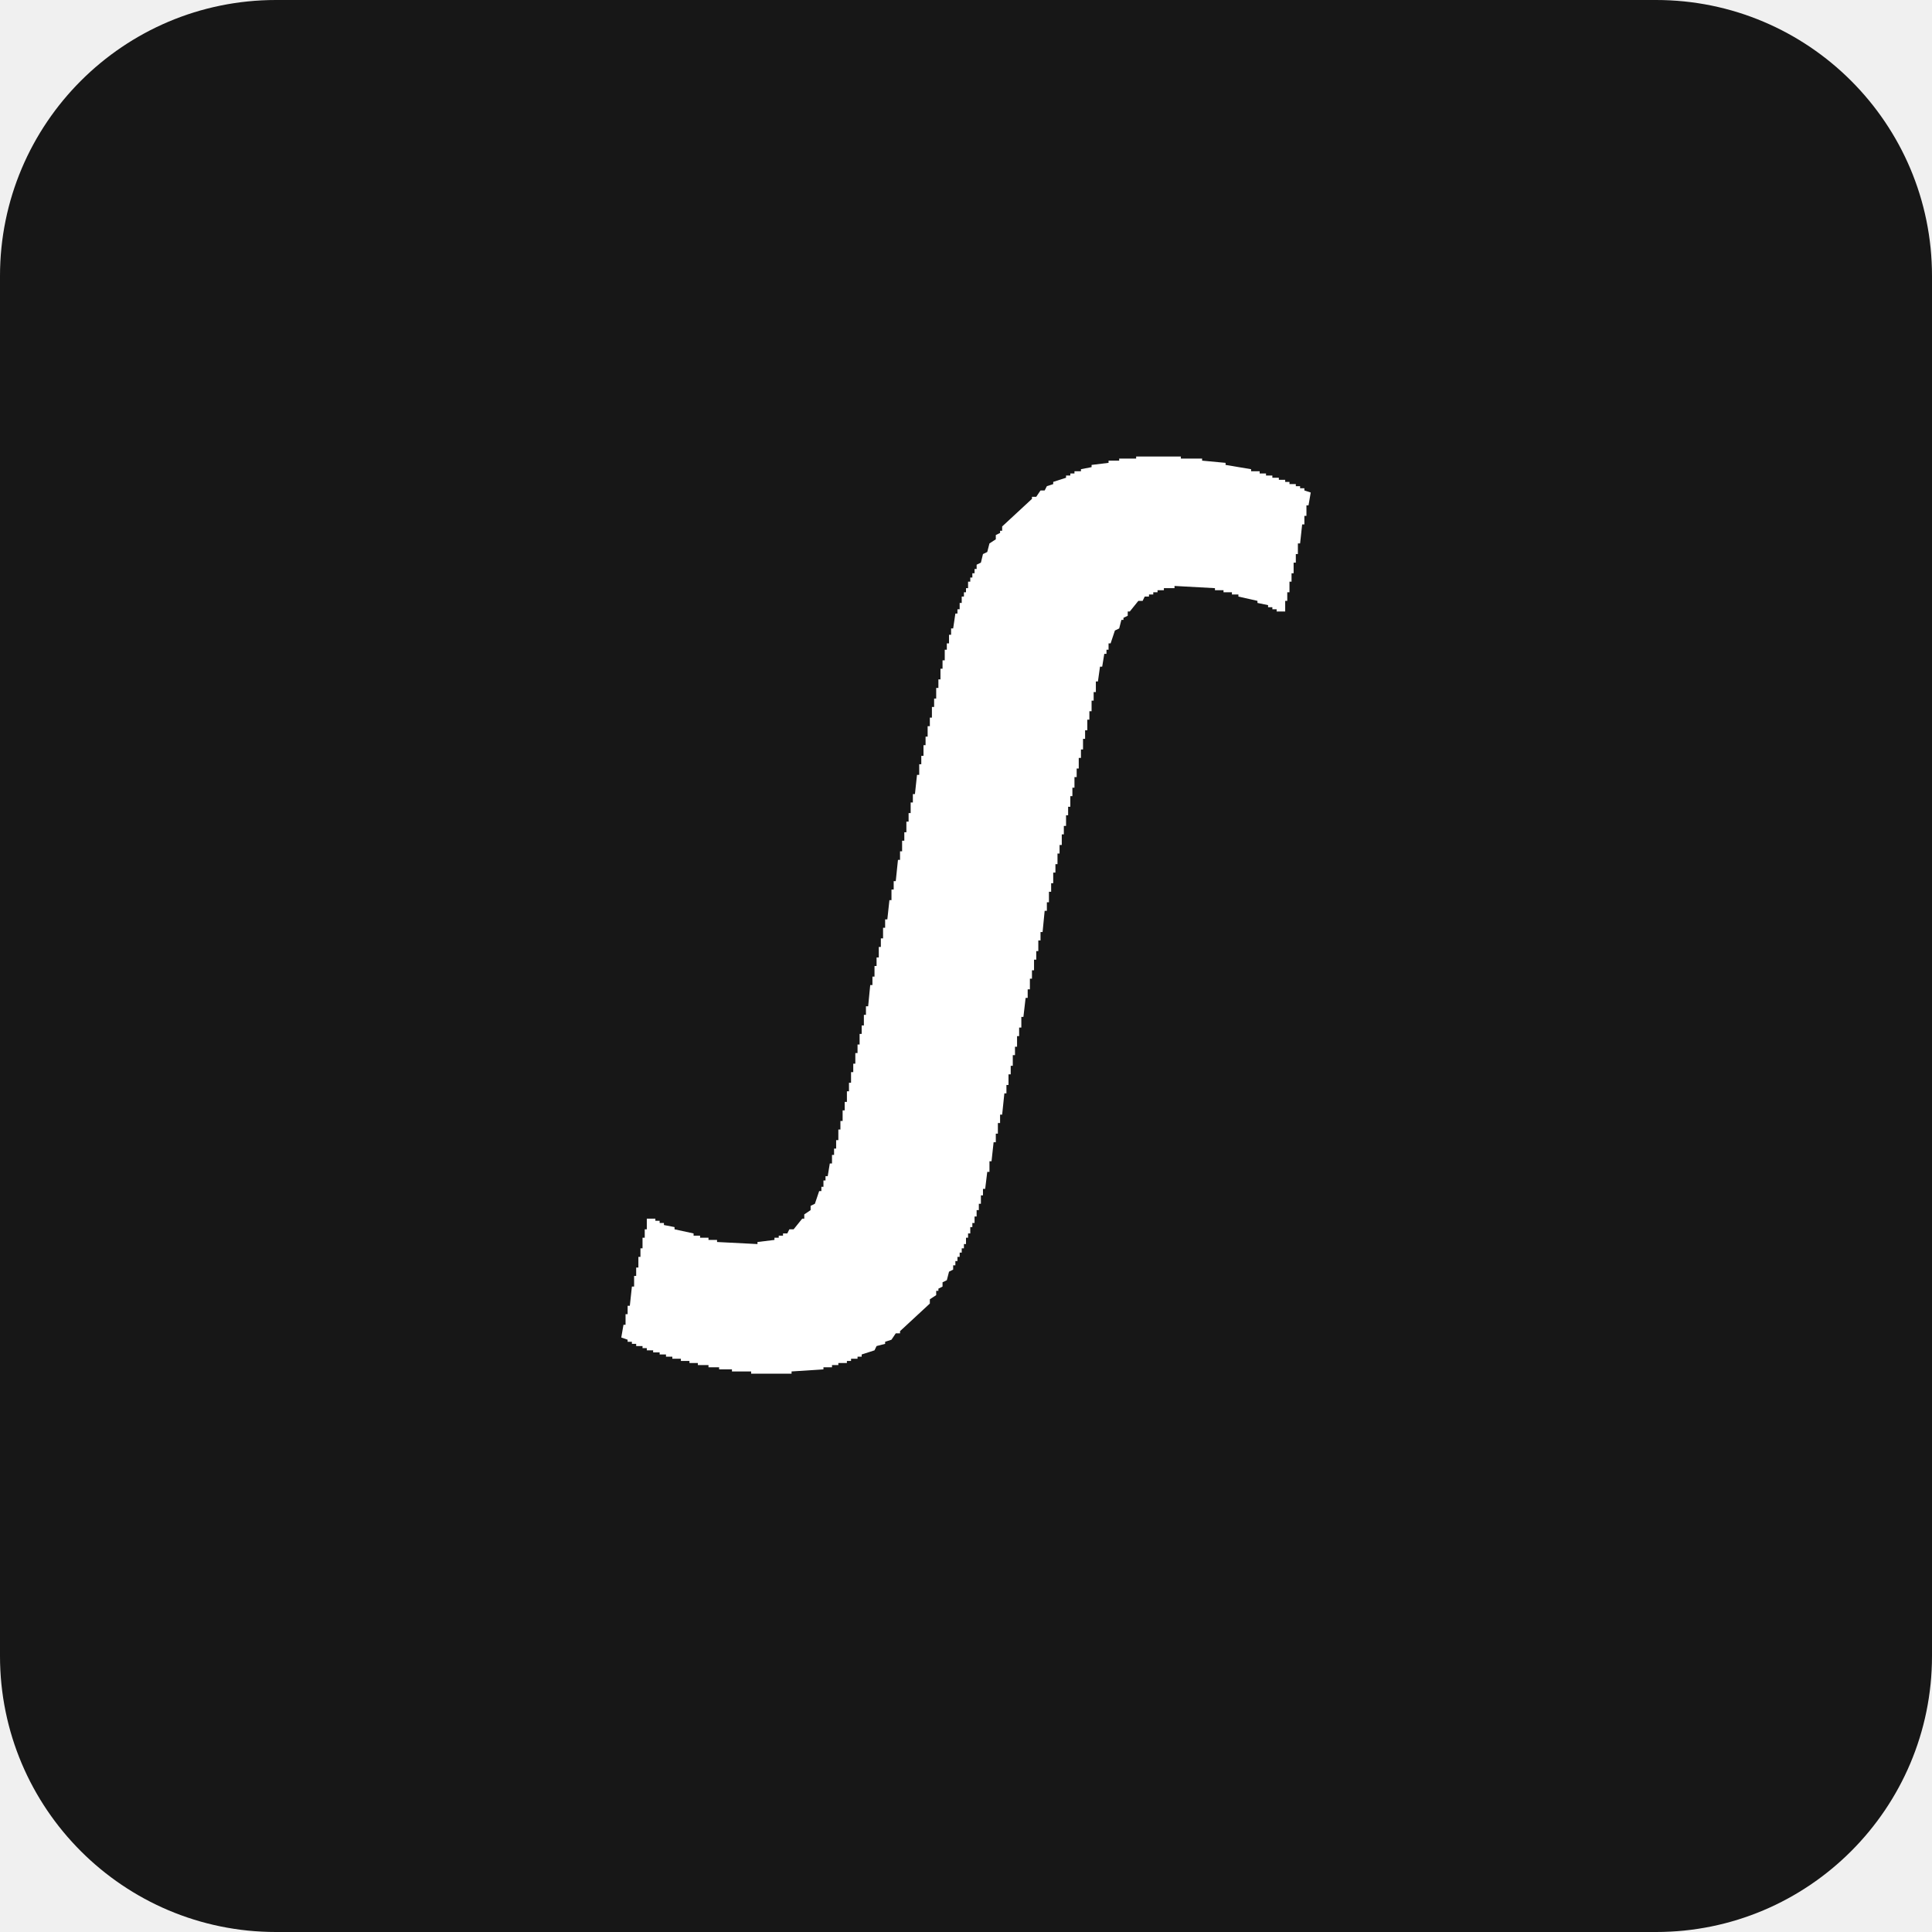
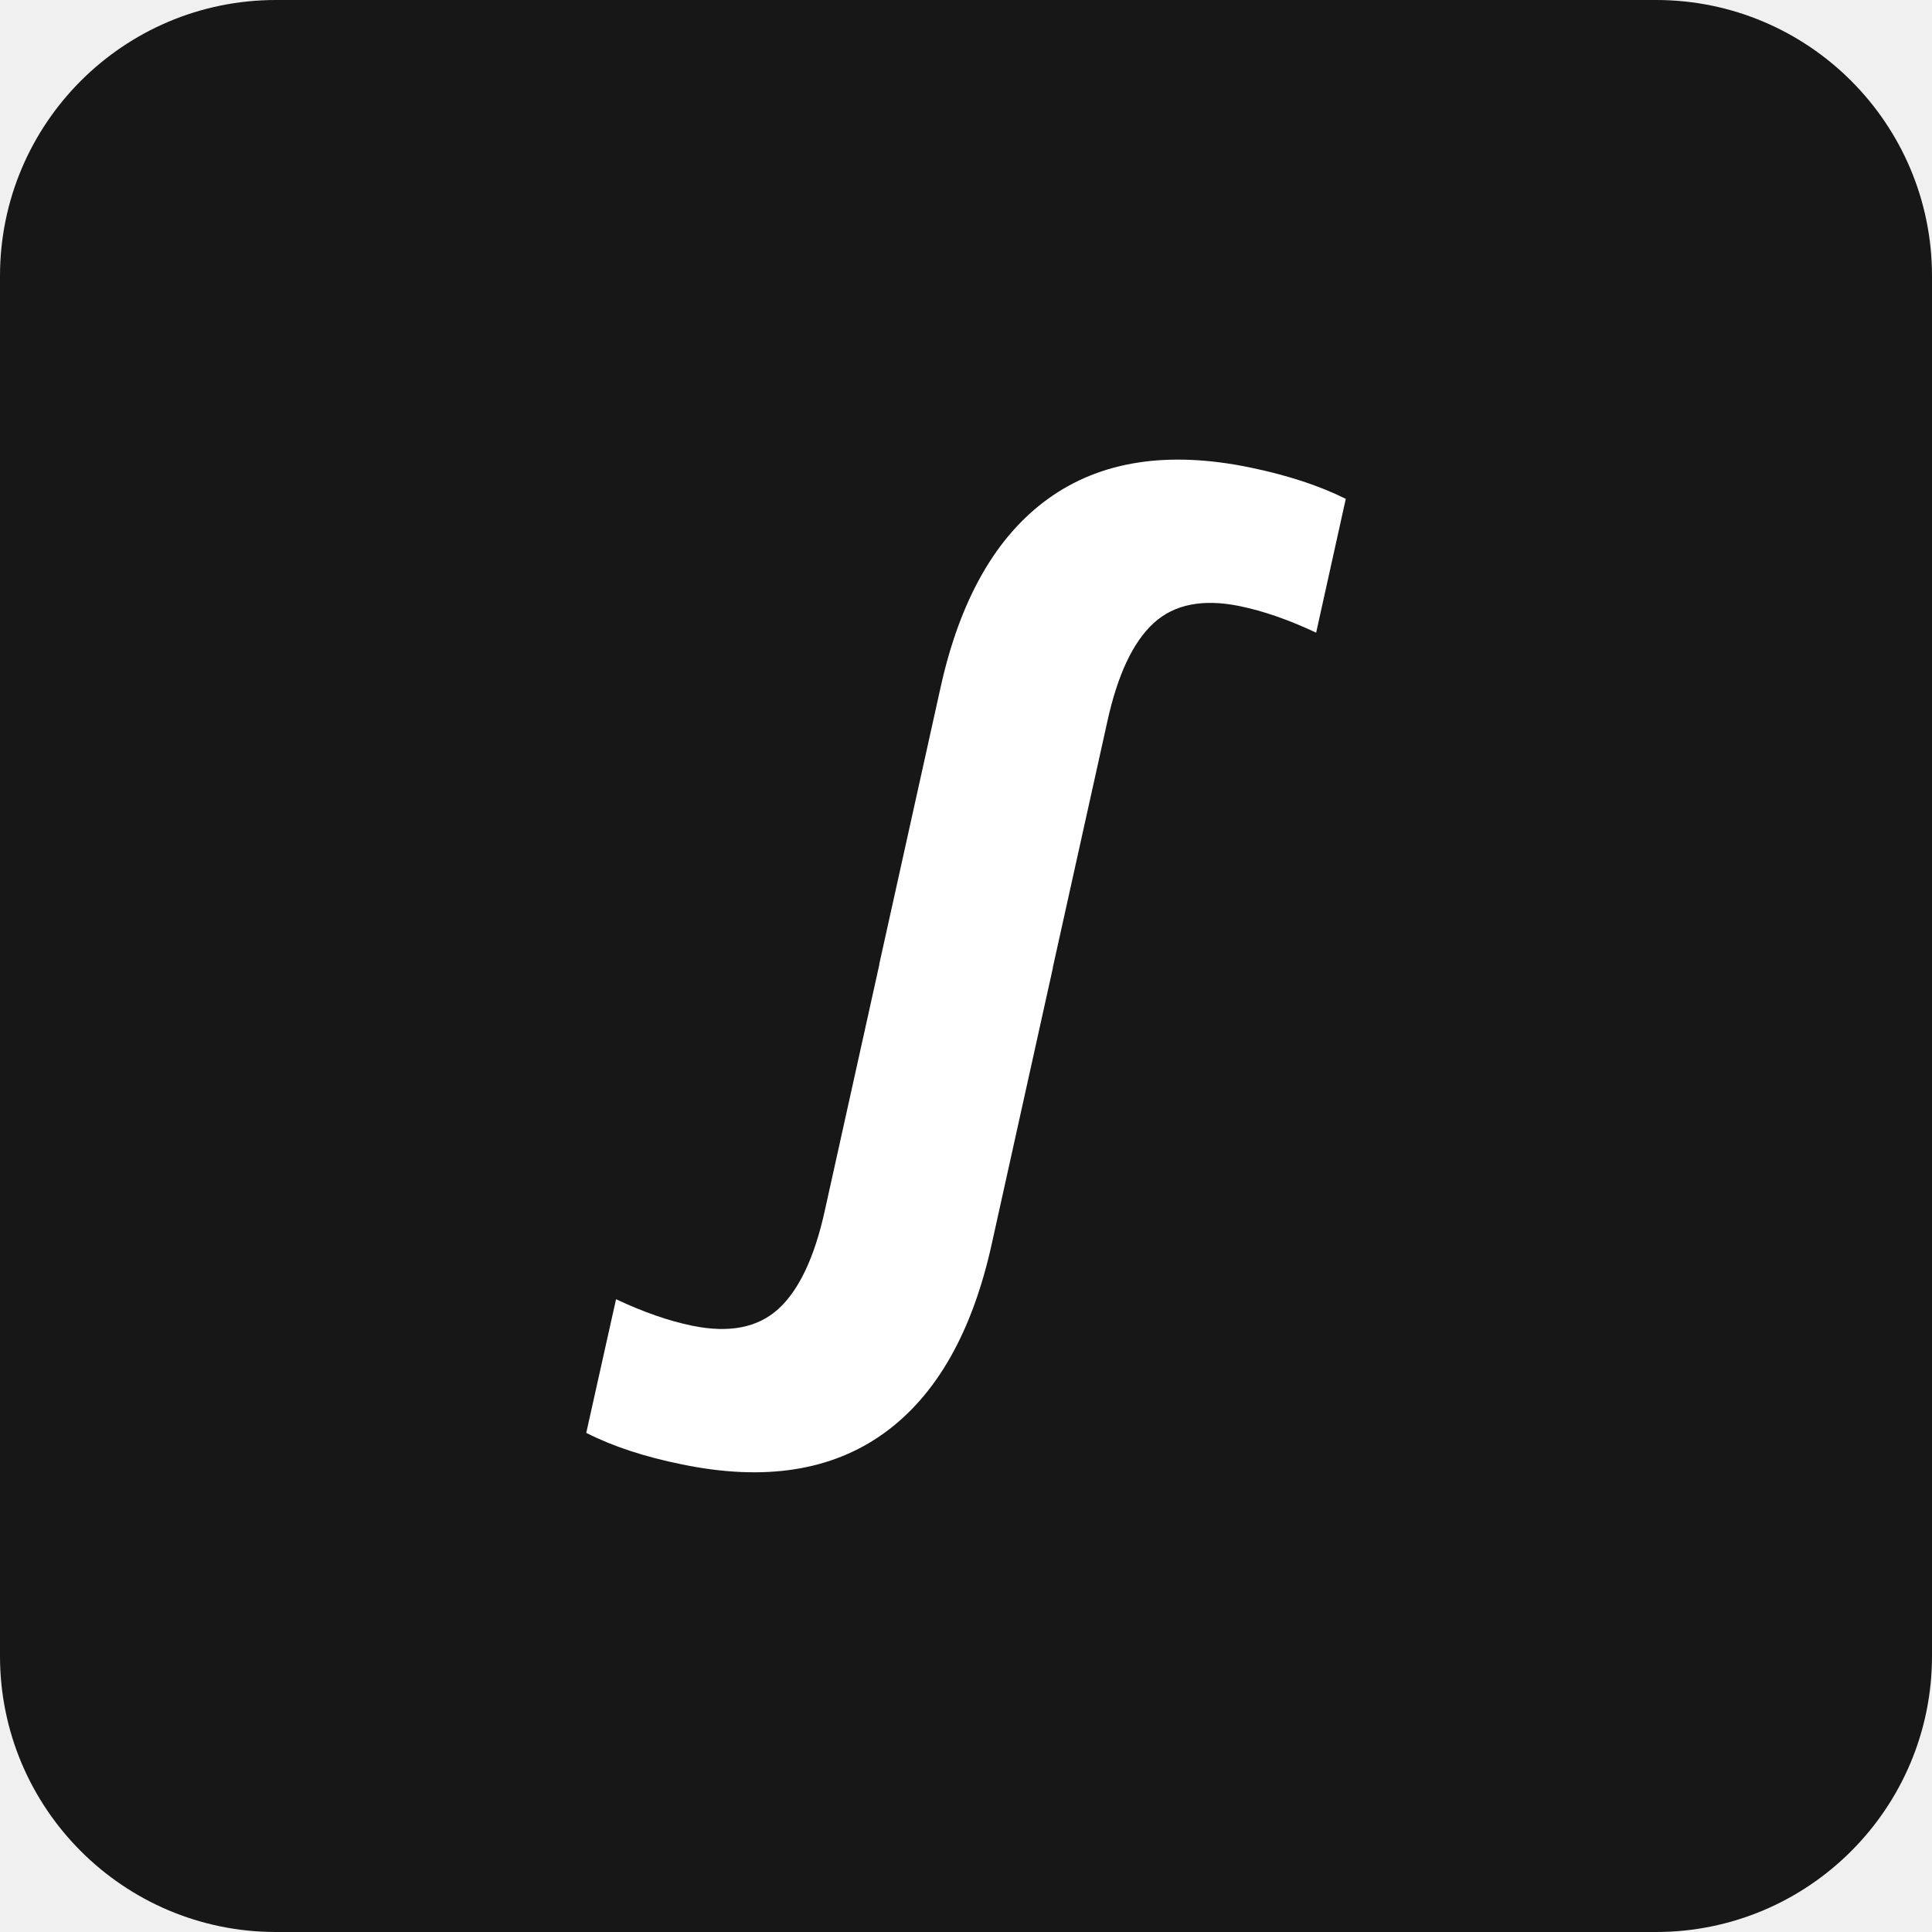
<svg xmlns="http://www.w3.org/2000/svg" width="140" height="140" viewBox="0 0 140 140" fill="none">
  <rect width="140" height="140" rx="20" fill="#171717" />
-   <path d="M82.49 33.08L82.33 33.08L82.33 33.23L81.10 33.23L81.10 33.38L80.33 33.38L80.33 33.54L79.10 33.69L79.10 33.85L78.33 34.00L78.33 34.15L77.86 34.15L77.86 34.31L77.56 34.31L77.56 34.46L77.25 34.46L77.25 34.62L76.32 34.92L76.32 35.08L75.86 35.23L75.70 35.54L75.40 35.54L75.09 36.00L74.78 36.00L74.78 36.15L72.62 38.15L72.62 38.46L72.47 38.46L72.47 38.62L72.16 38.77L72.16 39.08L71.70 39.38L71.54 40.00L71.23 40.15L71.08 40.77L70.77 40.92L70.77 41.23L70.62 41.23L70.62 41.54L70.46 41.54L70.46 41.85L70.31 41.85L70.31 42.15L70.15 42.15L70.15 42.62L70.00 42.62L70.00 42.92L69.85 42.92L69.85 43.23L69.69 43.23L69.69 43.69L69.54 43.69L69.54 44.15L69.38 44.15L69.38 44.46L69.23 44.46L69.07 45.54L68.92 45.54L68.92 46.00L68.77 46.00L68.77 46.62L68.61 46.62L68.61 47.08L68.46 47.08L68.46 47.85L68.30 47.85L68.30 48.46L68.15 48.46L68.15 49.23L68.00 49.23L68.00 49.85L67.84 49.85L67.84 50.62L67.69 50.62L67.69 51.23L67.53 51.23L67.53 52.00L67.38 52.00L67.38 52.62L67.22 52.62L67.22 53.38L67.07 53.38L67.07 54.00L66.92 54.00L66.92 54.77L66.76 54.77L66.76 55.38L66.61 55.38L66.61 56.15L66.45 56.15L66.30 57.54L66.15 57.54L66.15 58.15L65.99 58.15L65.99 58.92L65.84 58.92L65.84 59.54L65.68 59.54L65.68 60.31L65.53 60.31L65.53 60.92L65.37 60.92L65.37 61.69L65.22 61.69L65.22 62.31L65.07 62.31L64.91 63.85L64.76 63.85L64.76 64.46L64.60 64.46L64.60 65.23L64.45 65.23L64.30 66.62L64.14 66.62L64.14 67.23L63.99 67.23L63.99 68.00L63.83 68.00L63.83 68.62L63.68 68.62L63.68 69.38L63.52 69.38L63.52 70.00L63.37 70.00L63.37 70.77L63.22 70.77L63.22 71.38L63.06 71.38L62.91 72.92L62.75 72.92L62.75 73.54L62.60 73.54L62.60 74.31L62.44 74.31L62.44 74.92L62.29 74.92L62.29 75.69L62.14 75.69L62.14 76.31L61.98 76.31L61.98 77.08L61.83 77.08L61.83 77.69L61.67 77.69L61.67 78.46L61.52 78.46L61.52 79.08L61.37 79.08L61.37 79.85L61.21 79.85L61.21 80.46L61.06 80.46L61.06 81.23L60.90 81.23L60.90 81.85L60.75 81.85L60.75 82.62L60.59 82.62L60.59 83.23L60.44 83.23L60.44 83.69L60.29 83.69L60.29 84.31L60.13 84.31L59.98 85.23L59.82 85.23L59.82 85.54L59.67 85.54L59.67 86.00L59.52 86.00L59.52 86.31L59.36 86.31L59.05 87.23L58.74 87.38L58.74 87.69L58.28 88.00L58.28 88.31L58.13 88.31L57.51 89.08L57.20 89.08L57.05 89.38L56.74 89.38L56.74 89.54L56.43 89.54L56.43 89.69L56.12 89.69L56.12 89.85L54.89 90.00L54.89 90.15L51.96 90.00L51.96 89.85L51.34 89.85L51.34 89.69L50.73 89.69L50.73 89.54L50.26 89.54L50.26 89.38L48.88 89.08L48.88 88.92L48.11 88.77L48.11 88.62L47.80 88.62L47.80 88.46L47.49 88.46L47.49 88.31L46.87 88.31L46.87 89.08L46.72 89.08L46.72 89.69L46.56 89.69L46.56 90.46L46.41 90.46L46.41 91.08L46.26 91.08L46.26 91.85L46.10 91.85L46.10 92.46L45.95 92.46L45.95 93.23L45.79 93.23L45.64 94.62L45.48 94.62L45.48 95.23L45.33 95.23L45.33 96.00L45.18 96.00L45.02 96.92L45.48 97.08L45.48 97.23L45.79 97.23L45.79 97.38L46.10 97.38L46.10 97.54L46.56 97.54L46.56 97.69L46.87 97.69L46.87 97.85L47.33 97.85L47.33 98.00L47.80 98.00L47.80 98.15L48.26 98.15L48.26 98.31L48.72 98.31L48.72 98.46L49.34 98.46L49.34 98.62L49.96 98.62L49.96 98.77L50.57 98.77L50.57 98.92L51.34 98.92L51.34 99.08L52.11 99.08L52.11 99.23L53.04 99.23L53.04 99.38L54.43 99.38L54.43 99.54L57.36 99.54L57.36 99.38L59.67 99.23L59.67 99.08L60.29 99.08L60.29 98.92L60.75 98.92L60.75 98.77L61.37 98.77L61.37 98.62L61.67 98.62L61.67 98.46L62.14 98.46L62.14 98.31L62.44 98.31L62.44 98.15L63.37 97.85L63.52 97.54L64.14 97.38L64.14 97.23L64.60 97.08L64.91 96.62L65.22 96.62L65.22 96.46L67.38 94.46L67.38 94.15L67.84 93.85L67.84 93.54L68.00 93.54L68.00 93.38L68.30 93.23L68.30 92.92L68.61 92.77L68.77 92.15L69.07 92.00L69.07 91.69L69.23 91.69L69.23 91.38L69.38 91.38L69.38 91.08L69.54 91.08L69.54 90.77L69.69 90.77L69.69 90.46L69.85 90.46L69.85 90.15L70.00 90.15L70.00 89.69L70.15 89.69L70.15 89.38L70.31 89.38L70.31 88.92L70.46 88.92L70.46 88.62L70.62 88.62L70.62 88.15L70.77 88.15L70.77 87.69L70.93 87.69L70.93 87.23L71.08 87.23L71.08 86.62L71.23 86.62L71.23 86.15L71.39 86.15L71.54 84.92L71.70 84.92L71.70 84.15L71.85 84.15L72.00 82.77L72.16 82.77L72.16 82.15L72.31 82.15L72.31 81.38L72.47 81.38L72.47 80.77L72.62 80.77L72.78 79.23L72.93 79.23L72.93 78.62L73.08 78.62L73.08 77.85L73.24 77.85L73.24 77.23L73.39 77.23L73.39 76.46L73.55 76.46L73.55 75.85L73.70 75.85L73.70 75.08L73.85 75.08L73.85 74.46L74.01 74.46L74.01 73.69L74.16 73.69L74.32 72.31L74.47 72.31L74.47 71.69L74.63 71.69L74.63 70.92L74.78 70.92L74.78 70.31L74.93 70.31L74.93 69.54L75.09 69.54L75.09 68.92L75.24 68.92L75.24 68.15L75.40 68.15L75.40 67.54L75.55 67.54L75.70 66.00L75.86 66.00L75.86 65.38L76.01 65.38L76.01 64.62L76.17 64.62L76.17 64.00L76.32 64.00L76.32 63.23L76.48 63.23L76.48 62.62L76.63 62.62L76.63 61.85L76.78 61.85L76.78 61.23L76.94 61.23L76.94 60.46L77.09 60.46L77.09 59.85L77.25 59.85L77.25 59.08L77.40 59.08L77.40 58.46L77.56 58.46L77.56 57.69L77.71 57.69L77.71 57.08L77.86 57.08L77.86 56.31L78.02 56.31L78.02 55.69L78.17 55.69L78.17 54.92L78.33 54.92L78.33 54.31L78.48 54.31L78.48 53.54L78.63 53.54L78.63 52.92L78.79 52.92L78.79 52.15L78.94 52.15L78.94 51.54L79.10 51.54L79.10 50.77L79.25 50.77L79.25 50.15L79.41 50.15L79.41 49.38L79.56 49.38L79.71 48.31L79.87 48.31L80.02 47.38L80.18 47.38L80.18 47.08L80.33 47.08L80.33 46.62L80.48 46.62L80.79 45.69L81.10 45.54L81.26 44.92L81.41 44.92L81.41 44.77L81.72 44.62L81.72 44.31L81.87 44.31L82.49 43.54L82.80 43.54L82.95 43.23L83.26 43.23L83.26 43.08L83.57 43.08L83.57 42.92L83.88 42.92L83.88 42.77L84.34 42.77L84.34 42.62L85.11 42.62L85.11 42.46L88.04 42.62L88.04 42.77L88.66 42.77L88.66 42.92L89.27 42.92L89.27 43.08L89.74 43.08L89.74 43.23L91.12 43.54L91.12 43.69L91.89 43.85L91.89 44.00L92.20 44.00L92.20 44.15L92.51 44.15L92.51 44.31L93.13 44.31L93.13 43.54L93.28 43.54L93.28 42.92L93.44 42.92L93.44 42.15L93.59 42.15L93.59 41.54L93.74 41.54L93.74 40.77L93.90 40.77L93.90 40.15L94.05 40.15L94.05 39.38L94.21 39.38L94.36 38.00L94.52 38.00L94.52 37.38L94.67 37.38L94.67 36.62L94.82 36.62L94.98 35.69L94.52 35.54L94.52 35.38L94.21 35.38L94.21 35.23L93.90 35.23L93.90 35.08L93.44 35.08L93.44 34.92L93.13 34.92L93.13 34.77L92.67 34.77L92.67 34.62L92.20 34.62L92.20 34.46L91.74 34.46L91.74 34.31L91.28 34.31L91.28 34.15L90.66 34.15L90.66 34.00L88.81 33.69L88.81 33.54L87.11 33.38L87.11 33.23L85.57 33.23L85.57 33.08L82.64 33.08Z" fill="#FFFFFF" />
+   <path d="M90.573 33.873C84.613 32.646 79.744 33.409 75.955 36.139C72.166 38.87 69.559 43.447 68.147 49.859L63.714 69.869H63.726L59.764 87.746C59.018 91.129 57.892 93.495 56.4 94.854C54.907 96.214 52.828 96.612 50.176 96.07C48.453 95.717 46.616 95.076 44.641 94.147L42.482 103.831C44.389 104.804 46.708 105.567 49.441 106.12C55.401 107.347 60.269 106.584 64.059 103.853C67.848 101.123 70.455 96.546 71.867 90.134L76.299 70.124H76.288L80.25 52.247C80.996 48.864 82.121 46.498 83.614 45.138C85.107 43.779 87.185 43.38 89.838 43.922C91.56 44.276 93.398 44.917 95.373 45.846L97.52 36.15C95.625 35.2 93.306 34.437 90.573 33.873Z" fill="white" />
</svg>
